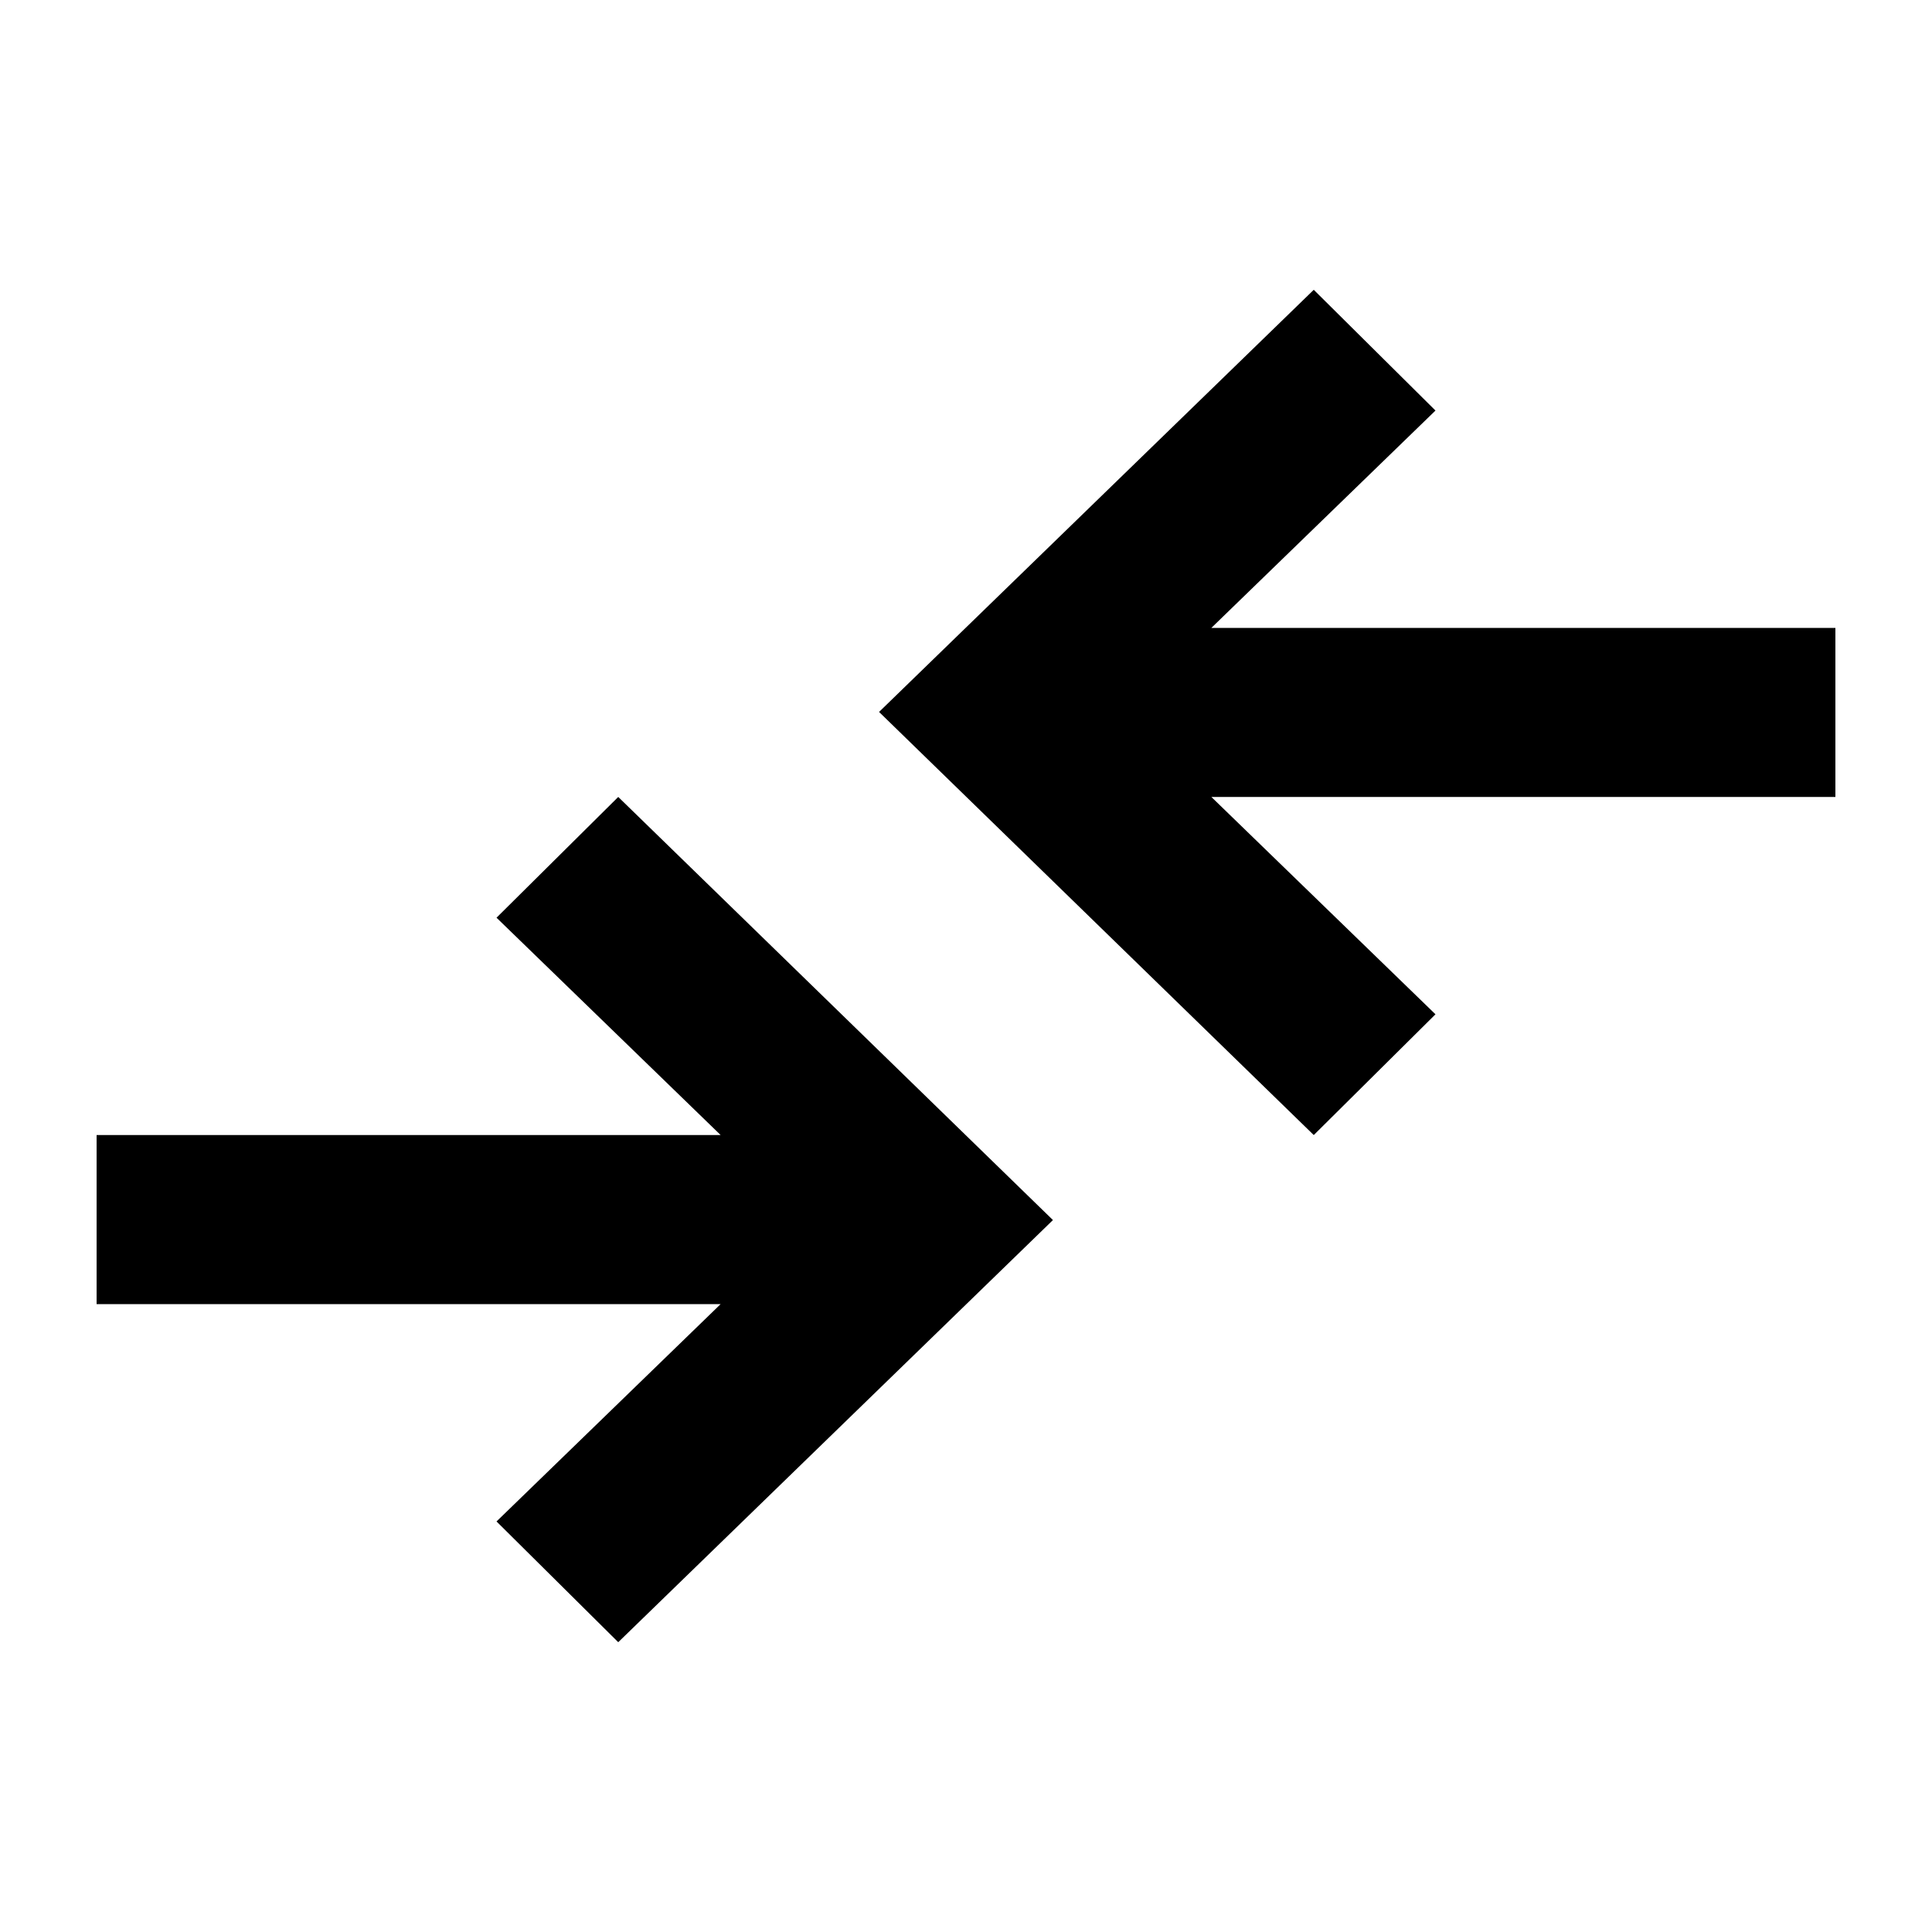
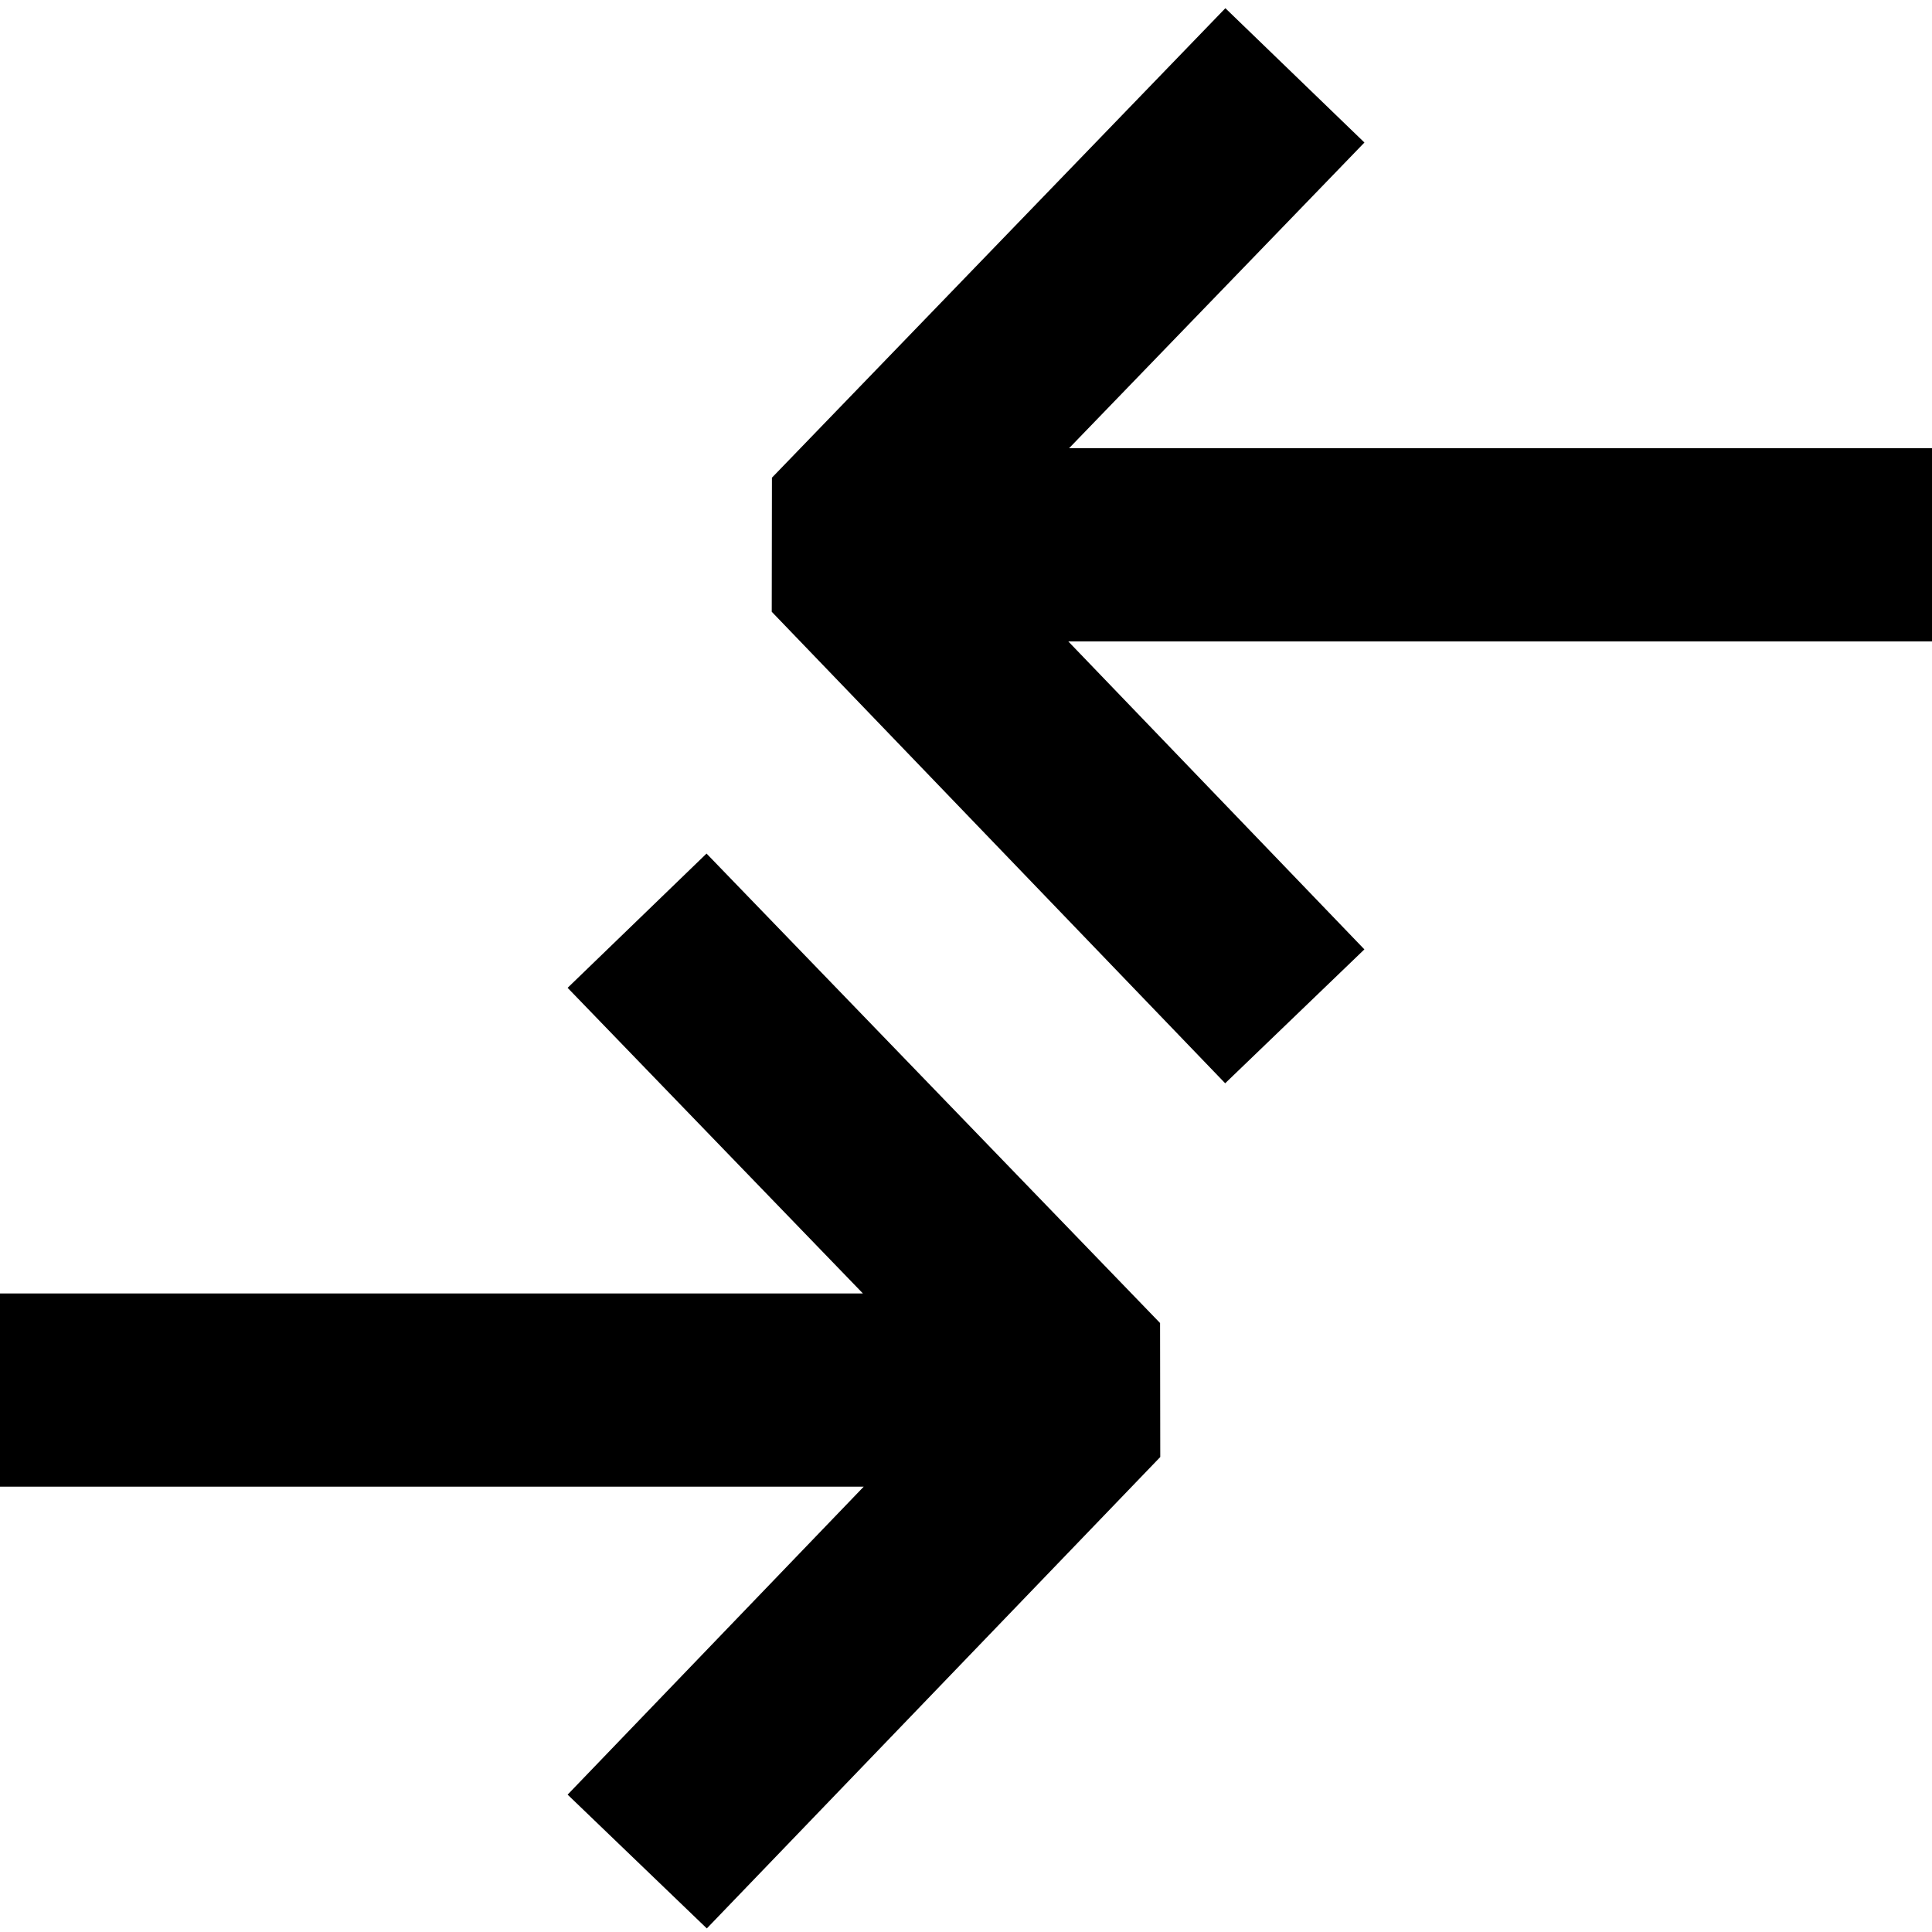
<svg xmlns="http://www.w3.org/2000/svg" width="20" height="20" viewBox="0 0 20 20">
-   <path d="m6.4 17-1.26-1.25 2.32-2.25H1v-1.75h6.46L5.14 9.5 6.4 8.25l4.5 4.38zm7.2-5.25L9.1 7.37 13.6 3l1.26 1.25-2.32 2.25H19v1.75h-6.46l2.32 2.25z" />
+   <path d="m12.009 13.695.002 1.388-4.694 4.88-1.441-1.385 3.065-3.188H0v-2h8.933l-3.057-3.164 1.438-1.39 4.695 4.86Zm2.115-12.219L11.067 4.64H20v2h-8.941l3.065 3.188-1.441 1.386-4.694-4.881.002-1.388 4.694-4.86 1.439 1.39Z" />
</svg>
